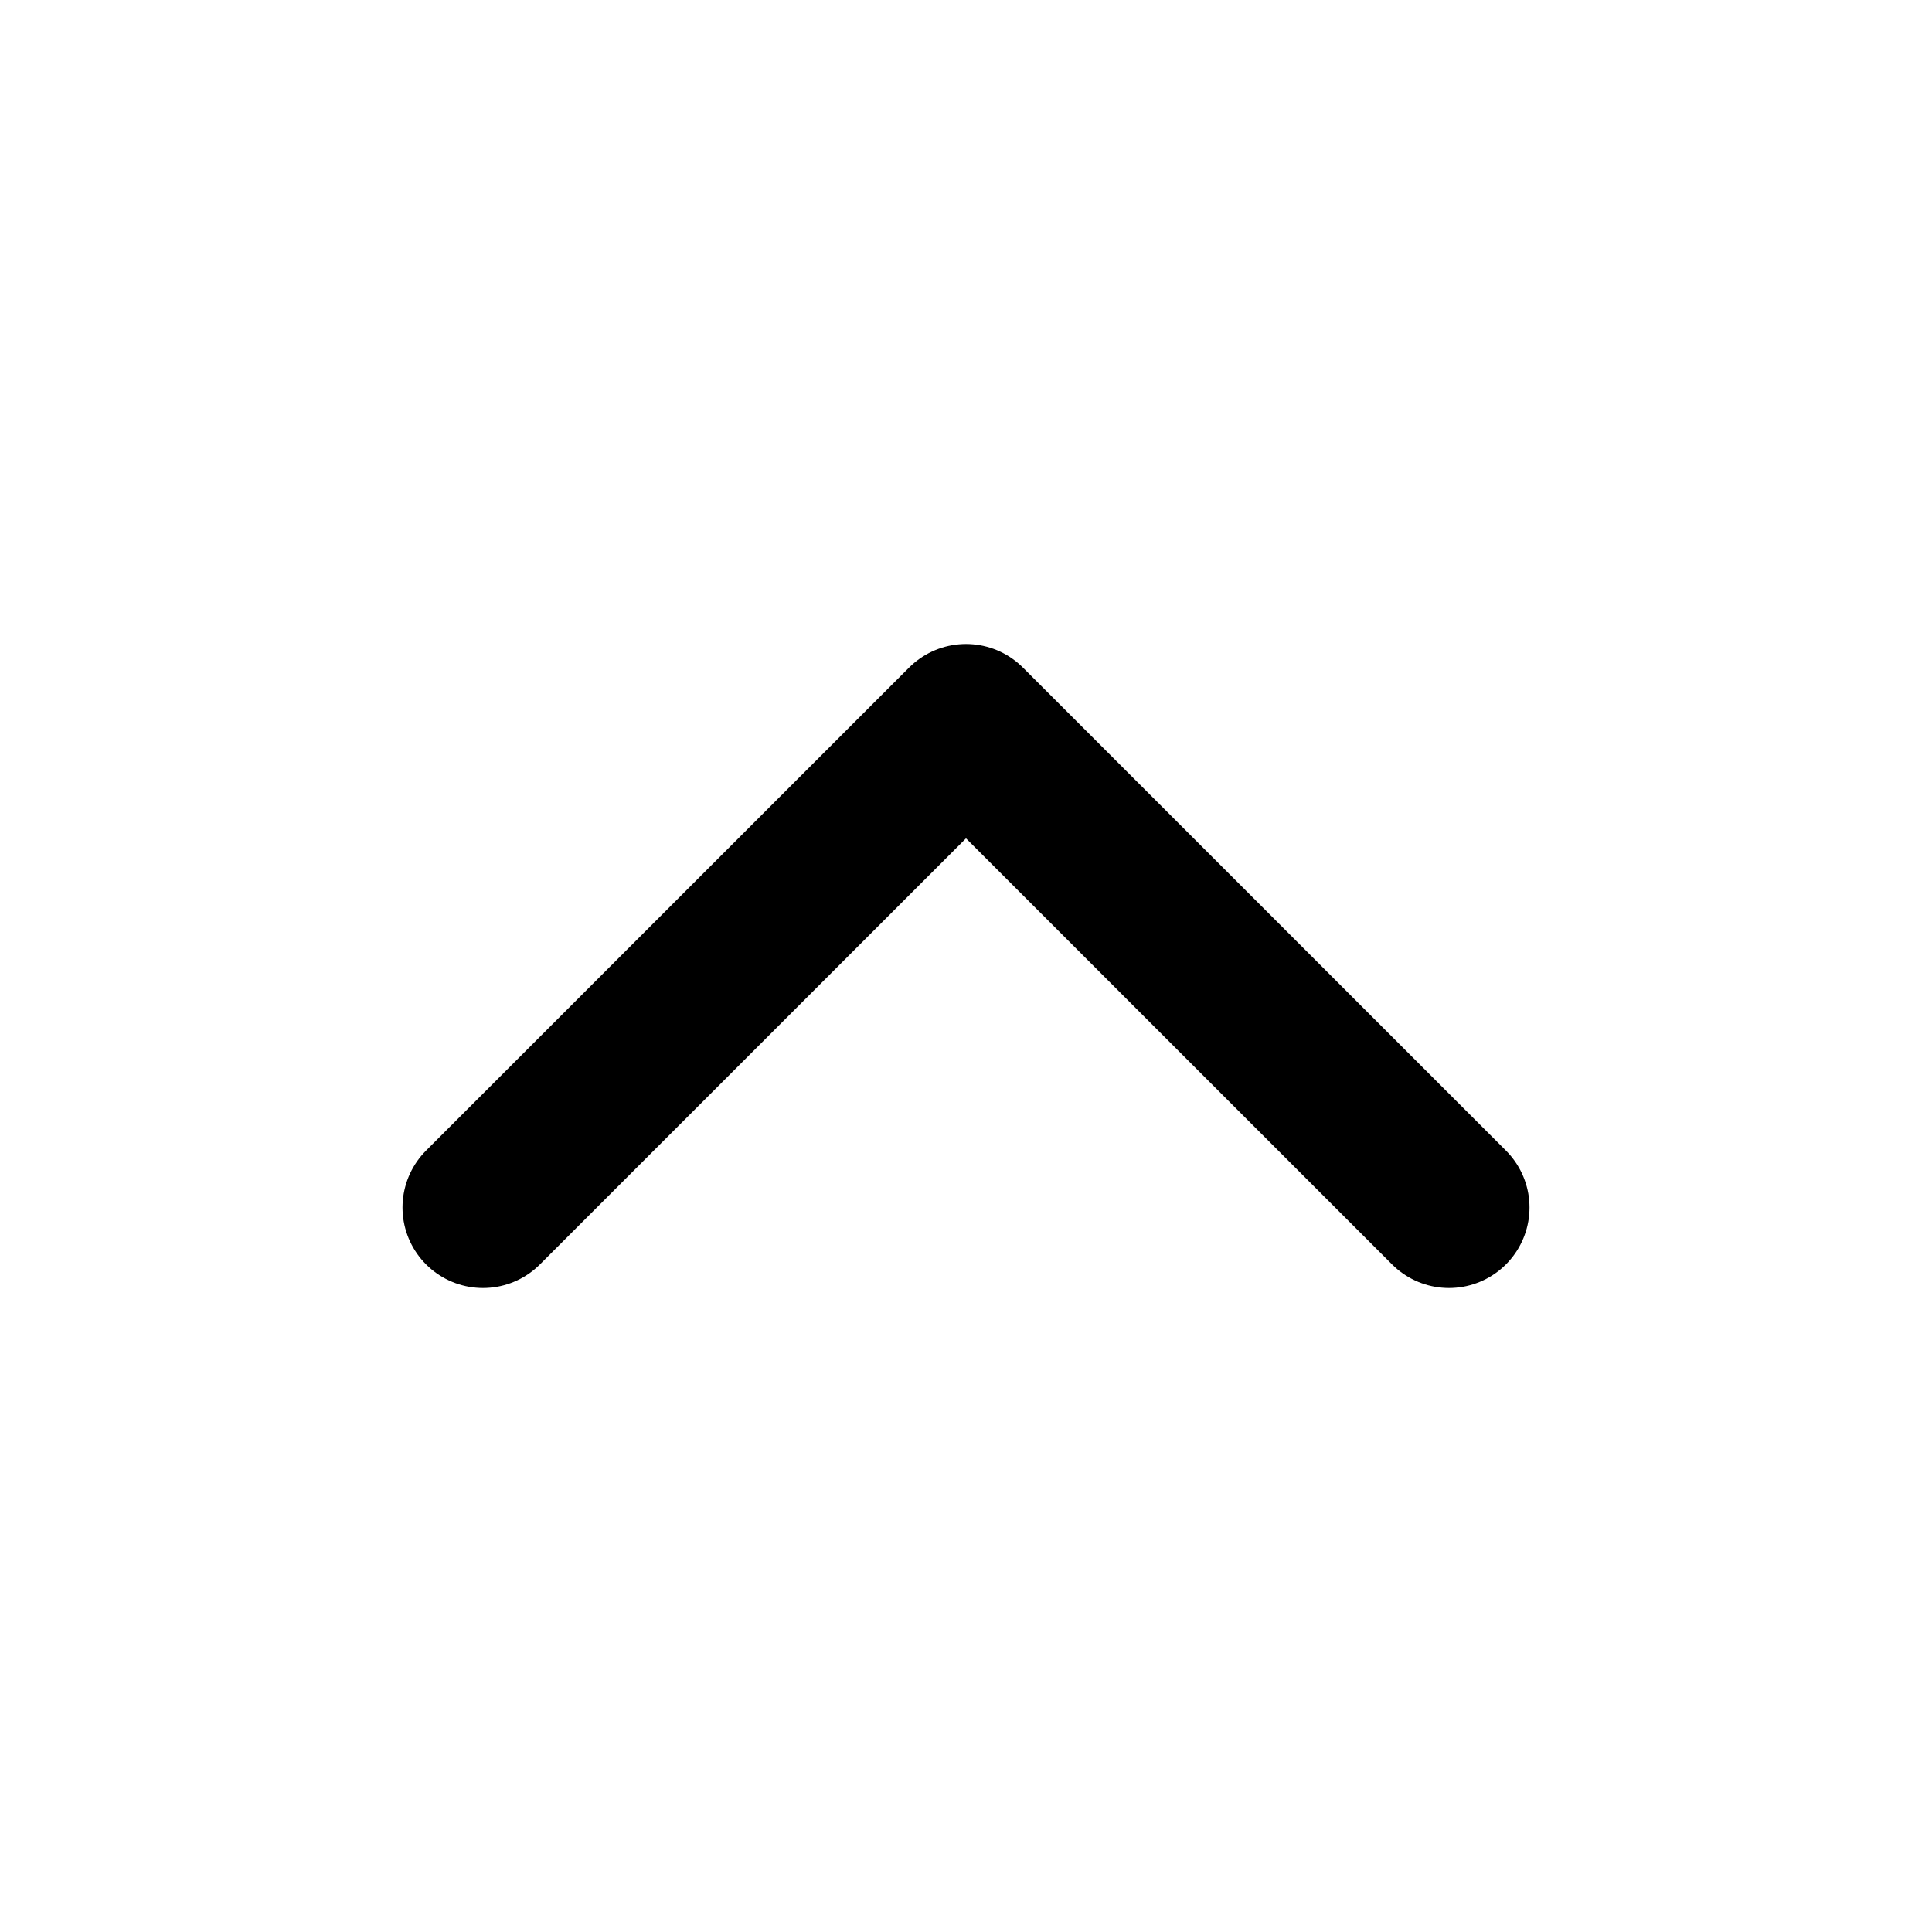
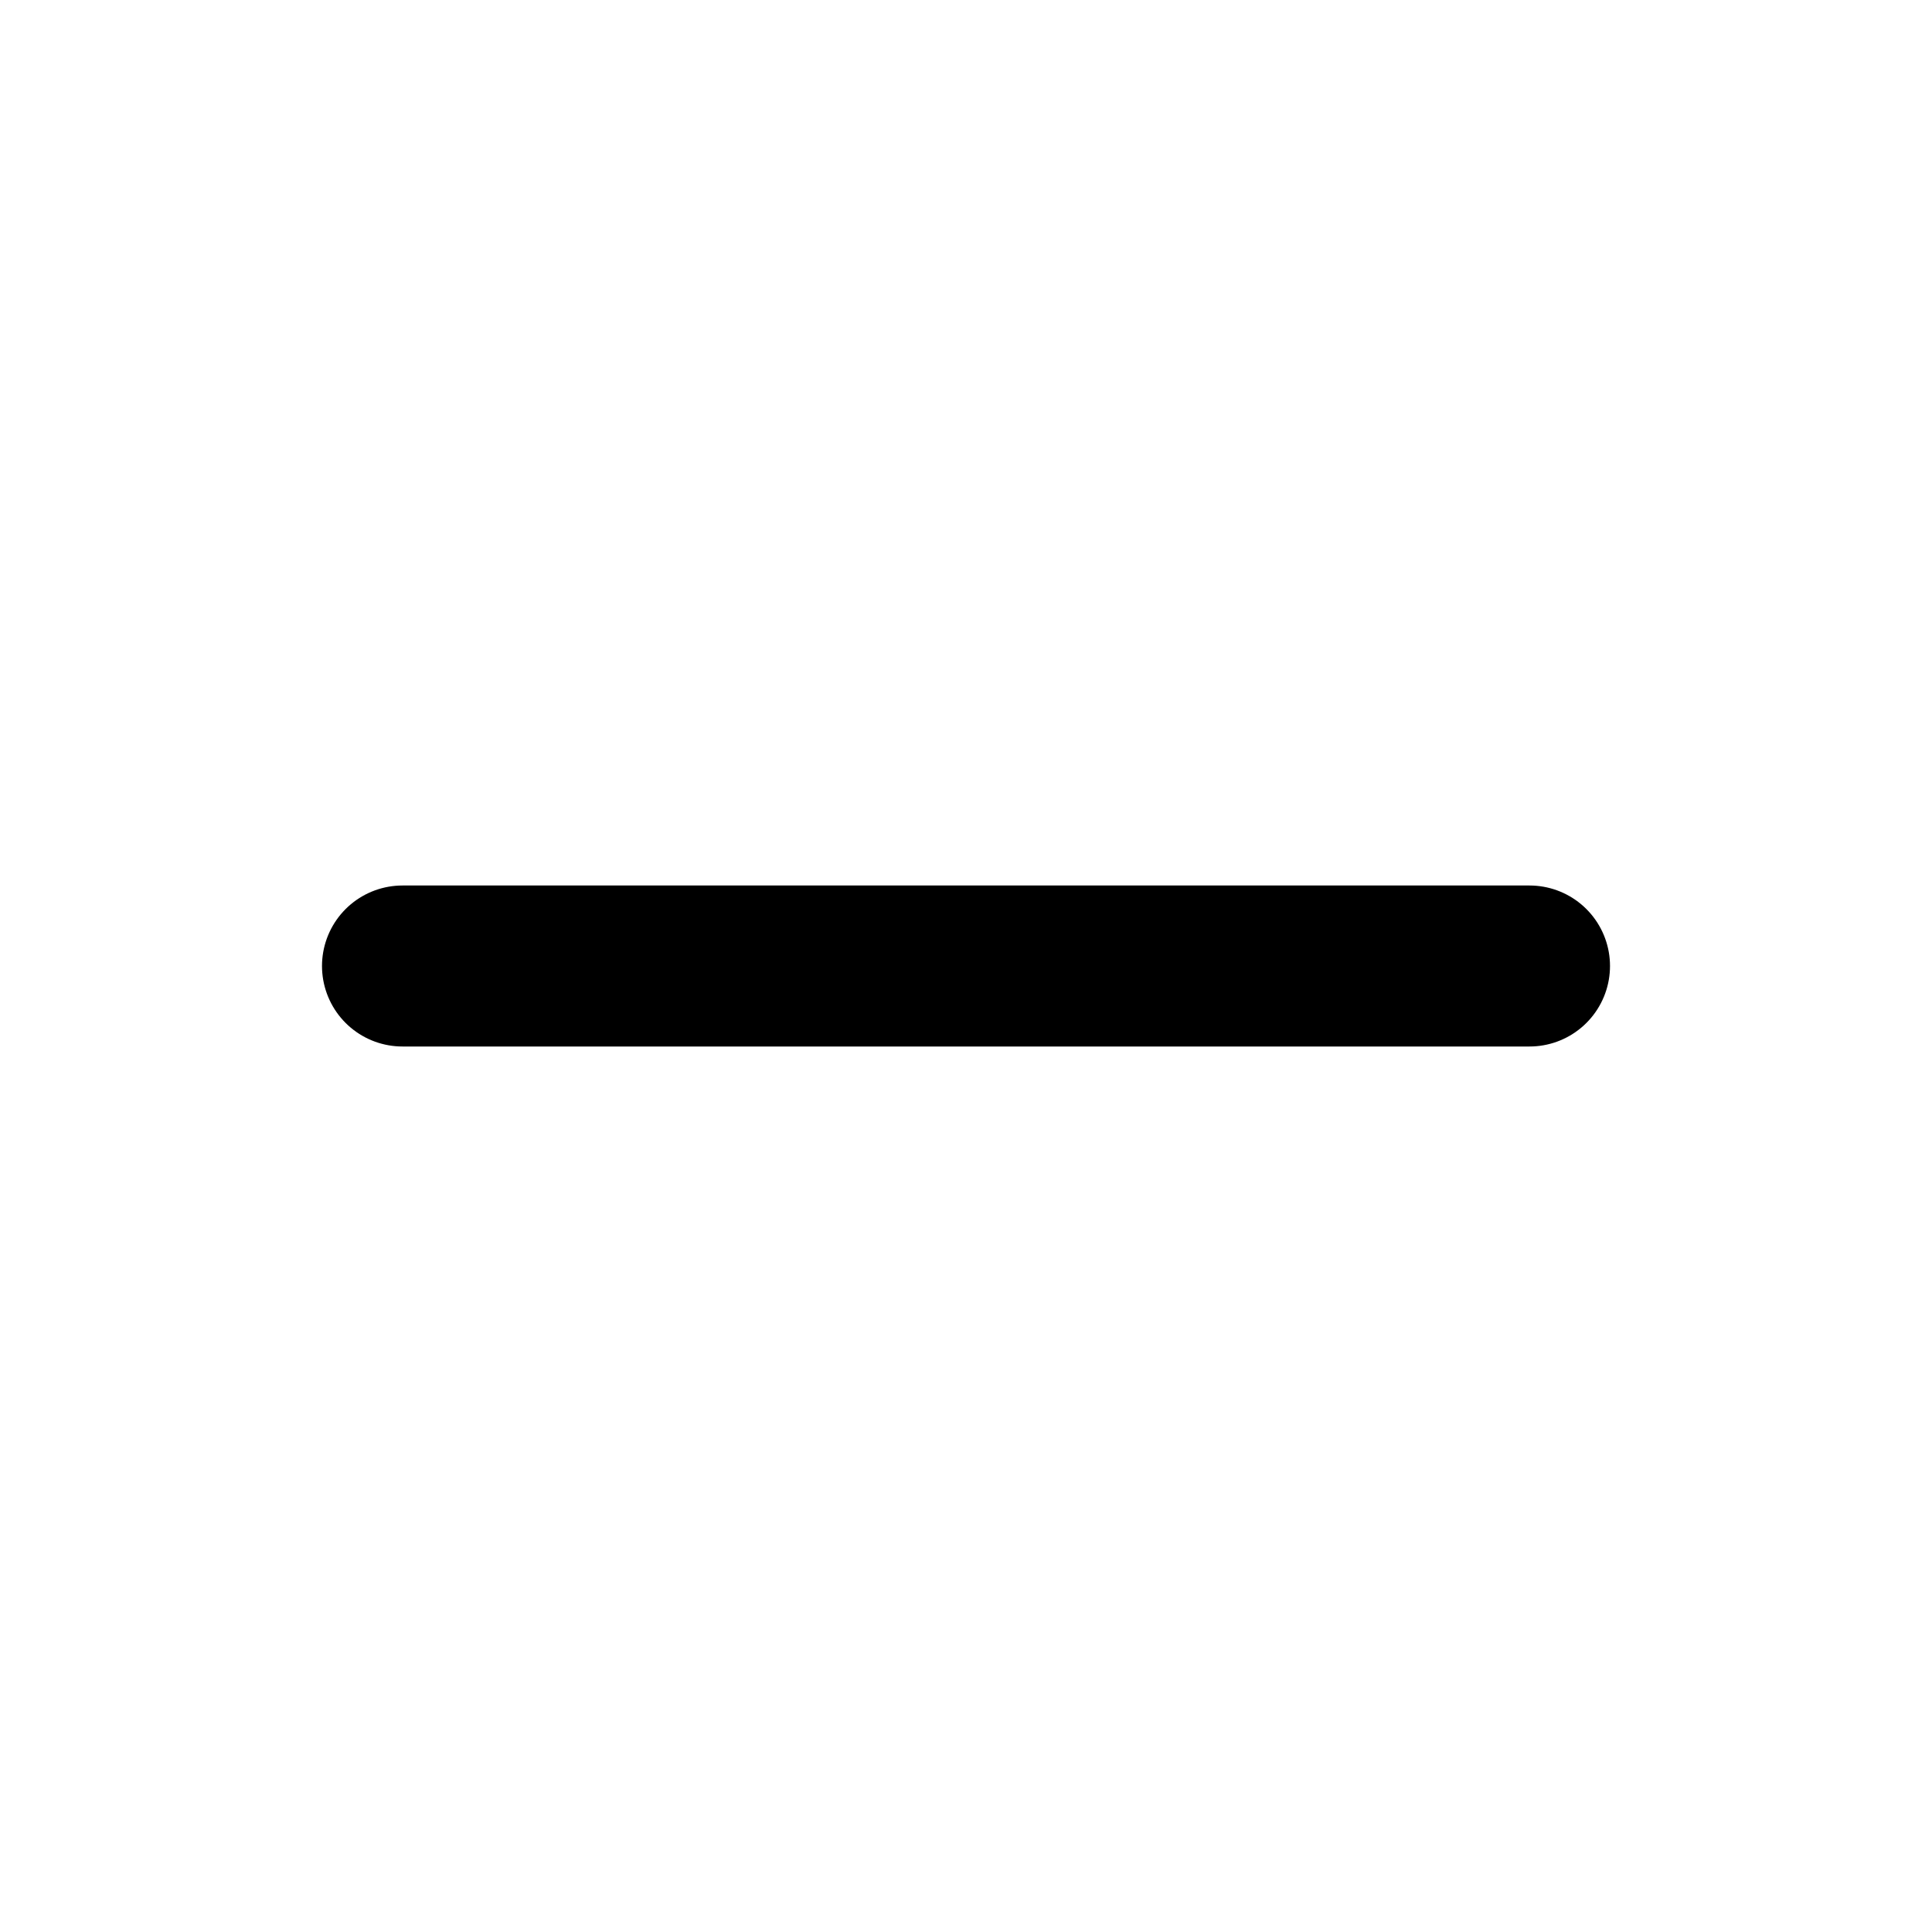
<svg xmlns="http://www.w3.org/2000/svg" viewBox="0 0 24 24" fill="none" stroke="currentColor" stroke-width="2" stroke-linecap="round" stroke-linejoin="round">
-   <polyline points="18 15 12 9 6 15" />
+   <line x1="5" y1="12" x2="19" y2="12" />
</svg>
